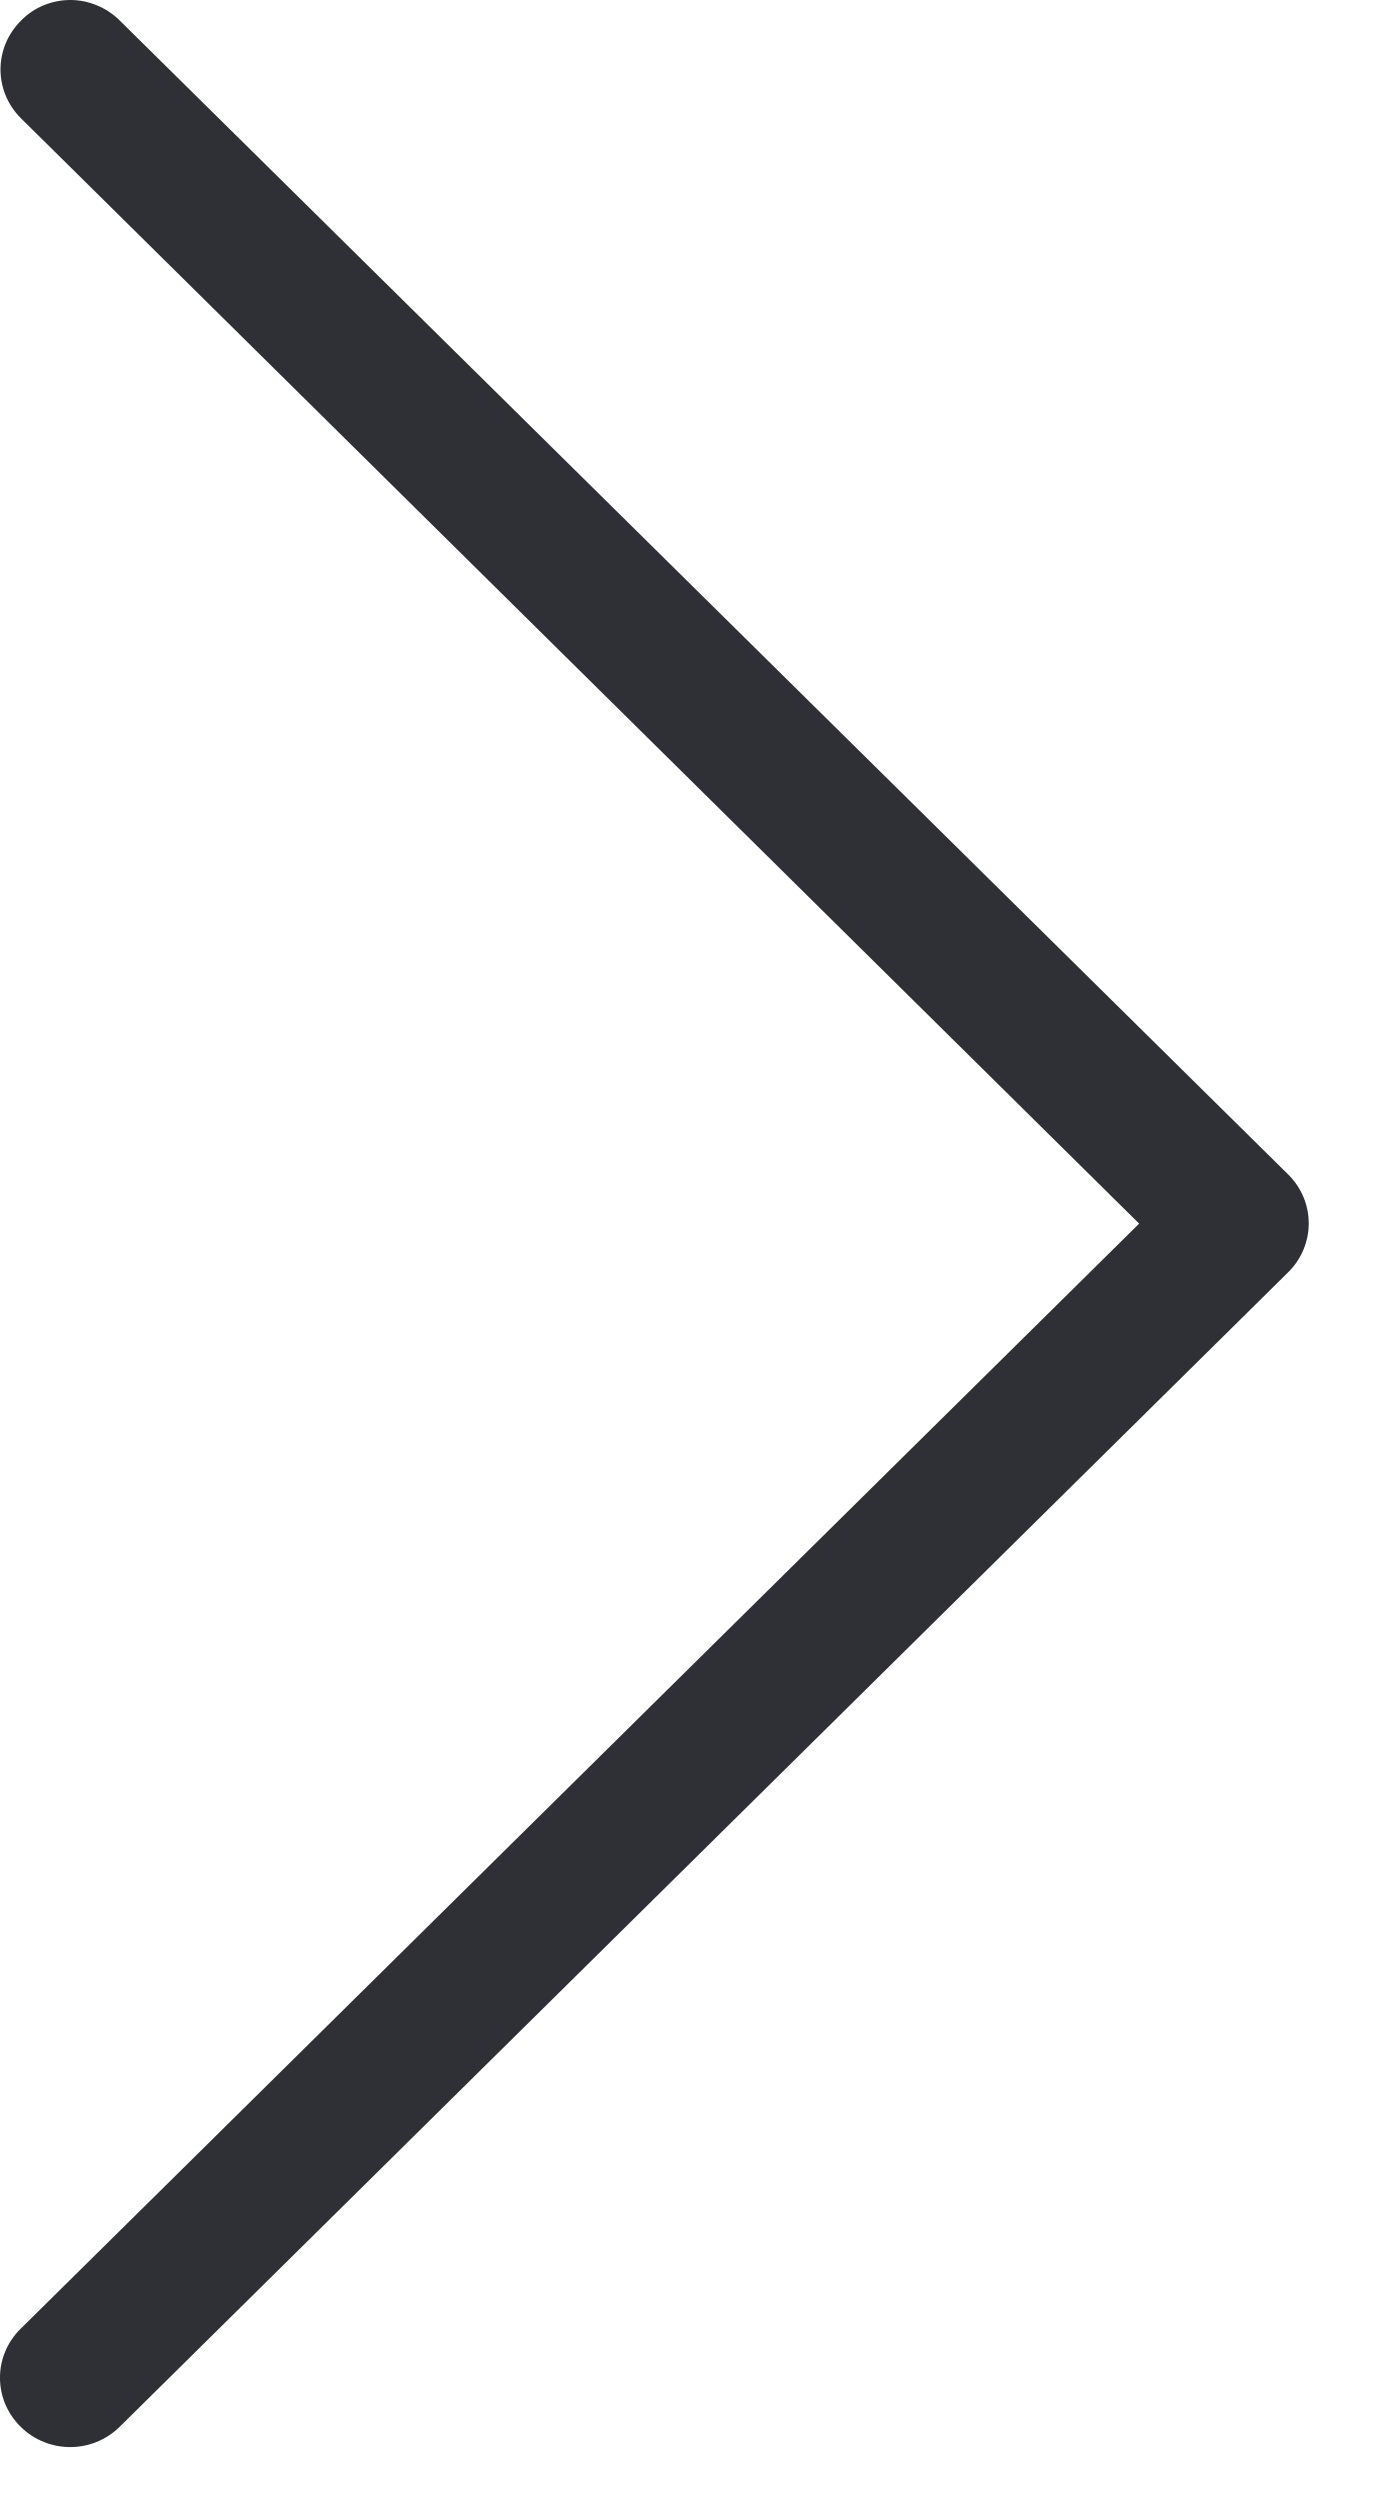
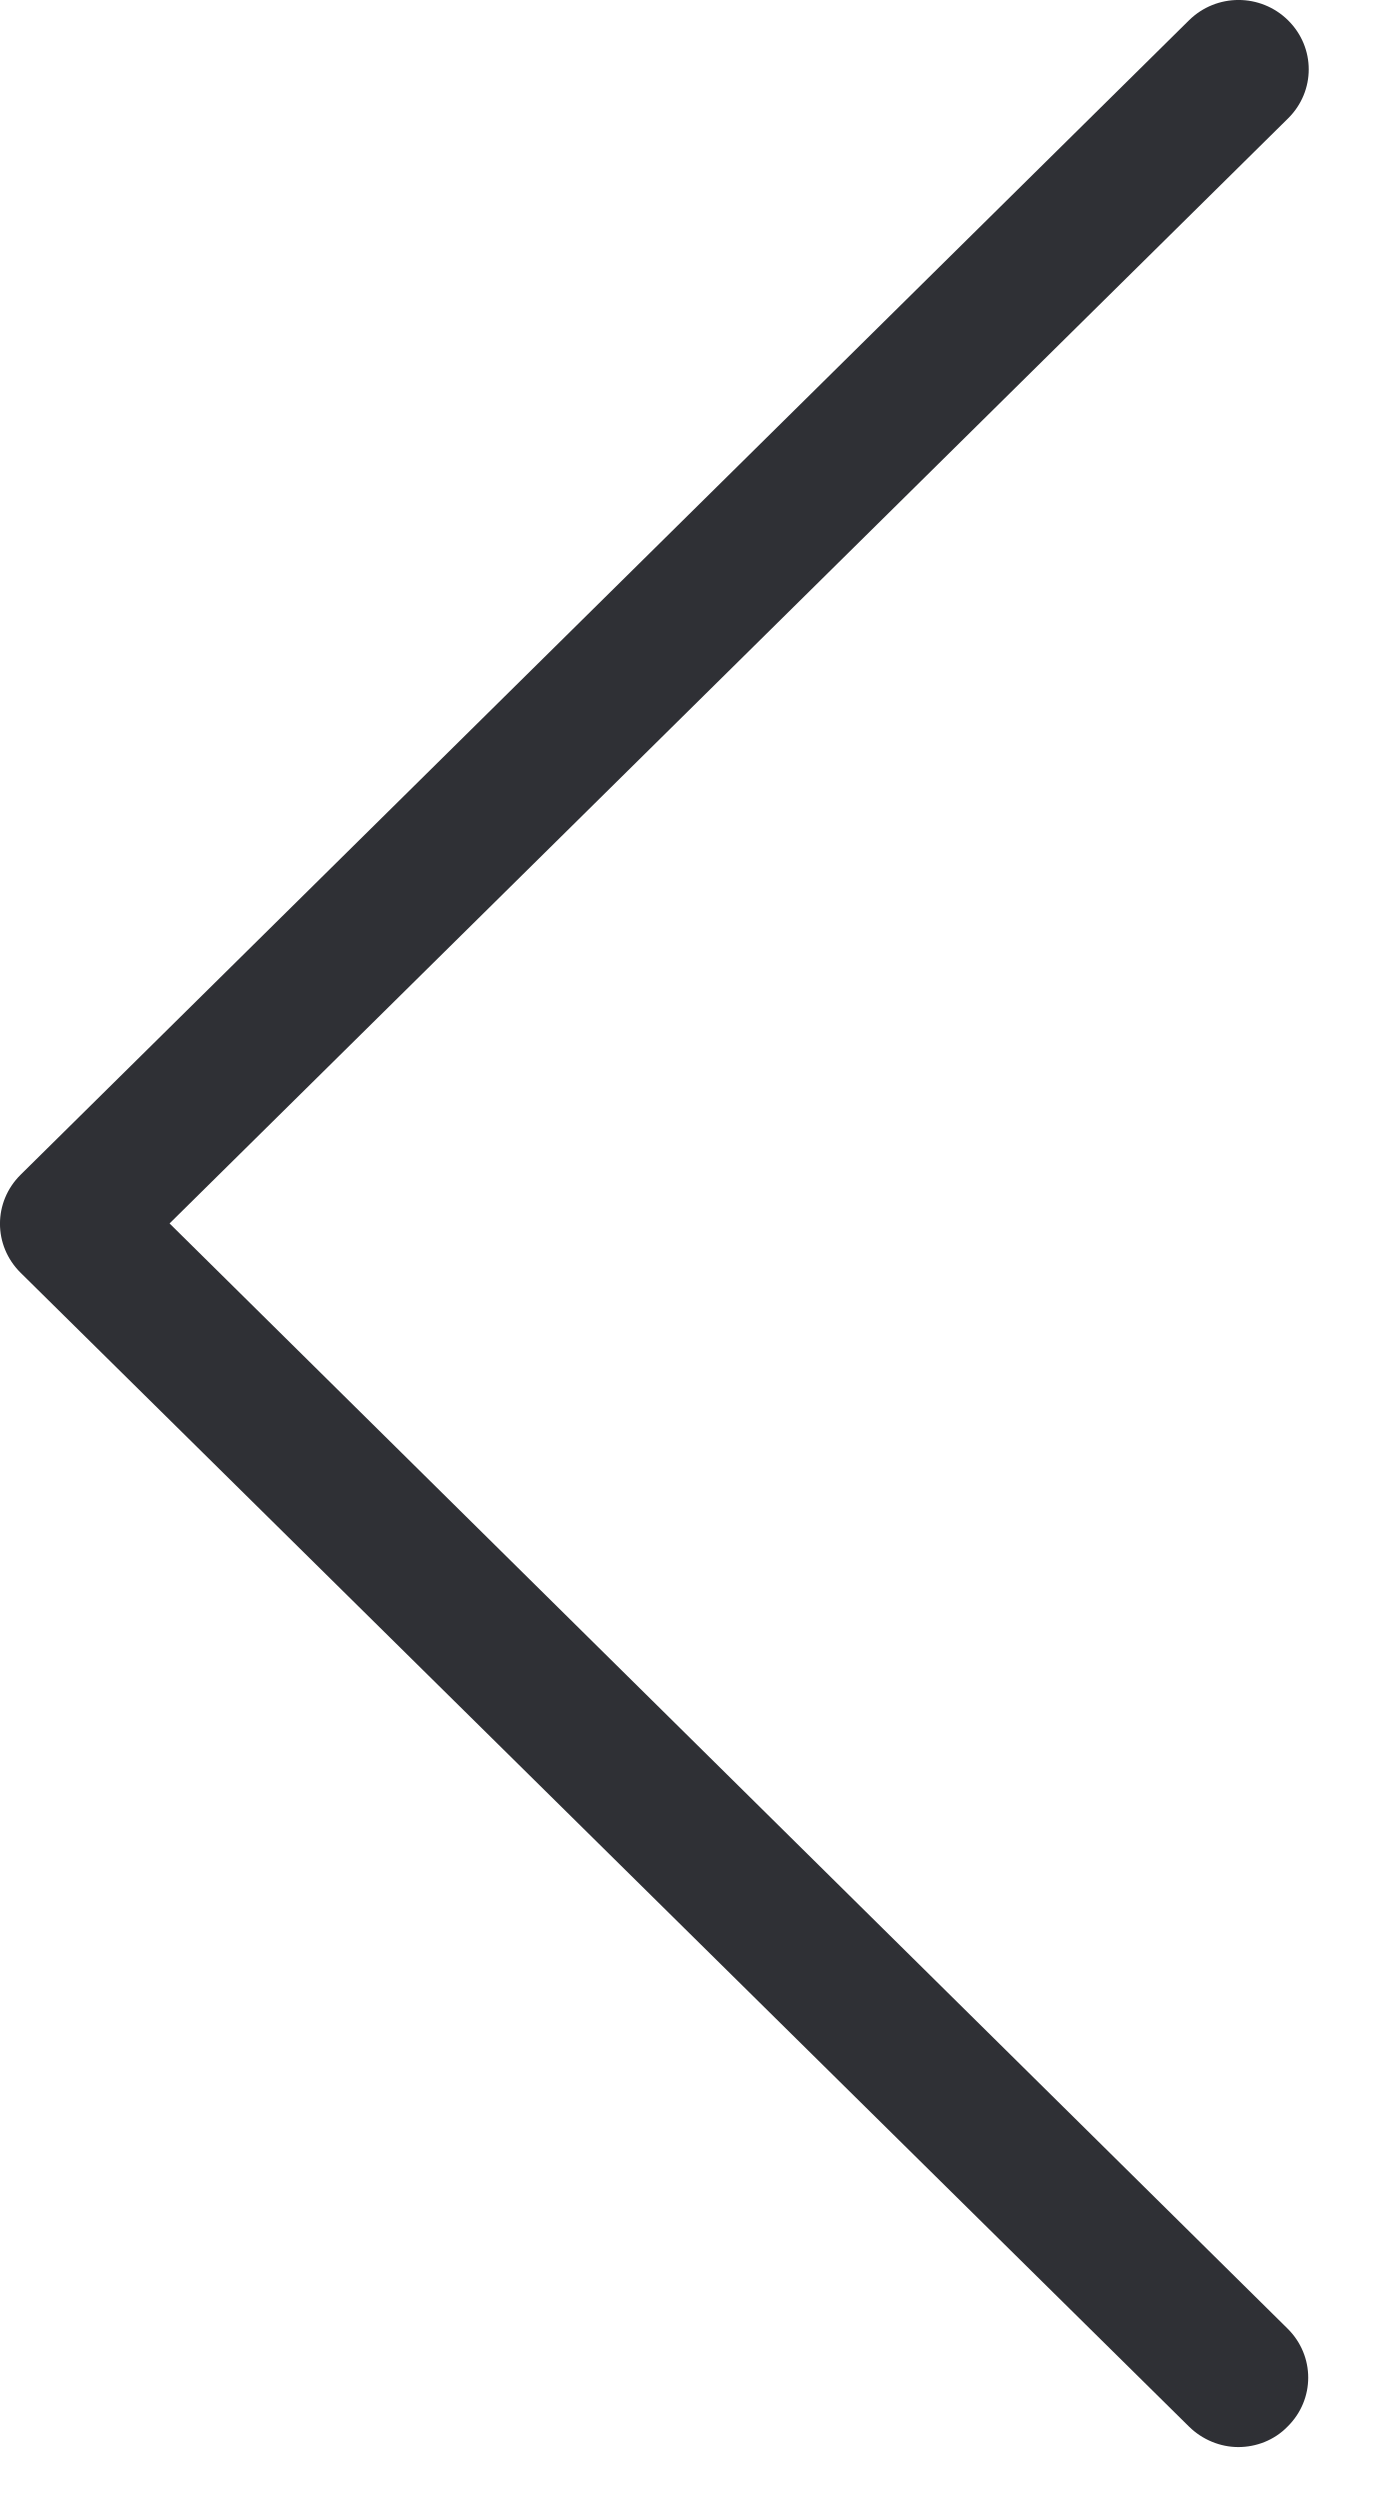
<svg xmlns="http://www.w3.org/2000/svg" width="16" height="29" viewBox="0 0 16 29" fill="none">
-   <path d="M13.214 14.194L0.239 27.014C-0.08 27.329 -0.08 27.835 0.239 28.15C0.559 28.465 1.07 28.465 1.389 28.15L14.942 14.759C15.261 14.444 15.261 13.938 14.942 13.623L1.389 0.238C1.233 0.083 1.022 -2.28882e-05 0.817 -2.28882e-05C0.613 -2.28882e-05 0.402 0.077 0.245 0.238C-0.074 0.553 -0.074 1.059 0.245 1.374L13.214 14.194Z" fill="#2F3035" />
+   <path d="M1.967 14.192L14.942 1.373C15.261 1.057 15.261 0.552 14.942 0.236C14.623 -0.079 14.111 -0.079 13.792 0.236L0.239 13.627C-0.08 13.943 -0.08 14.448 0.239 14.764L13.792 28.148C13.949 28.303 14.159 28.386 14.364 28.386C14.569 28.386 14.78 28.309 14.936 28.148C15.255 27.833 15.255 27.328 14.936 27.012L1.967 14.192Z" fill="#2F3035" />
</svg>
